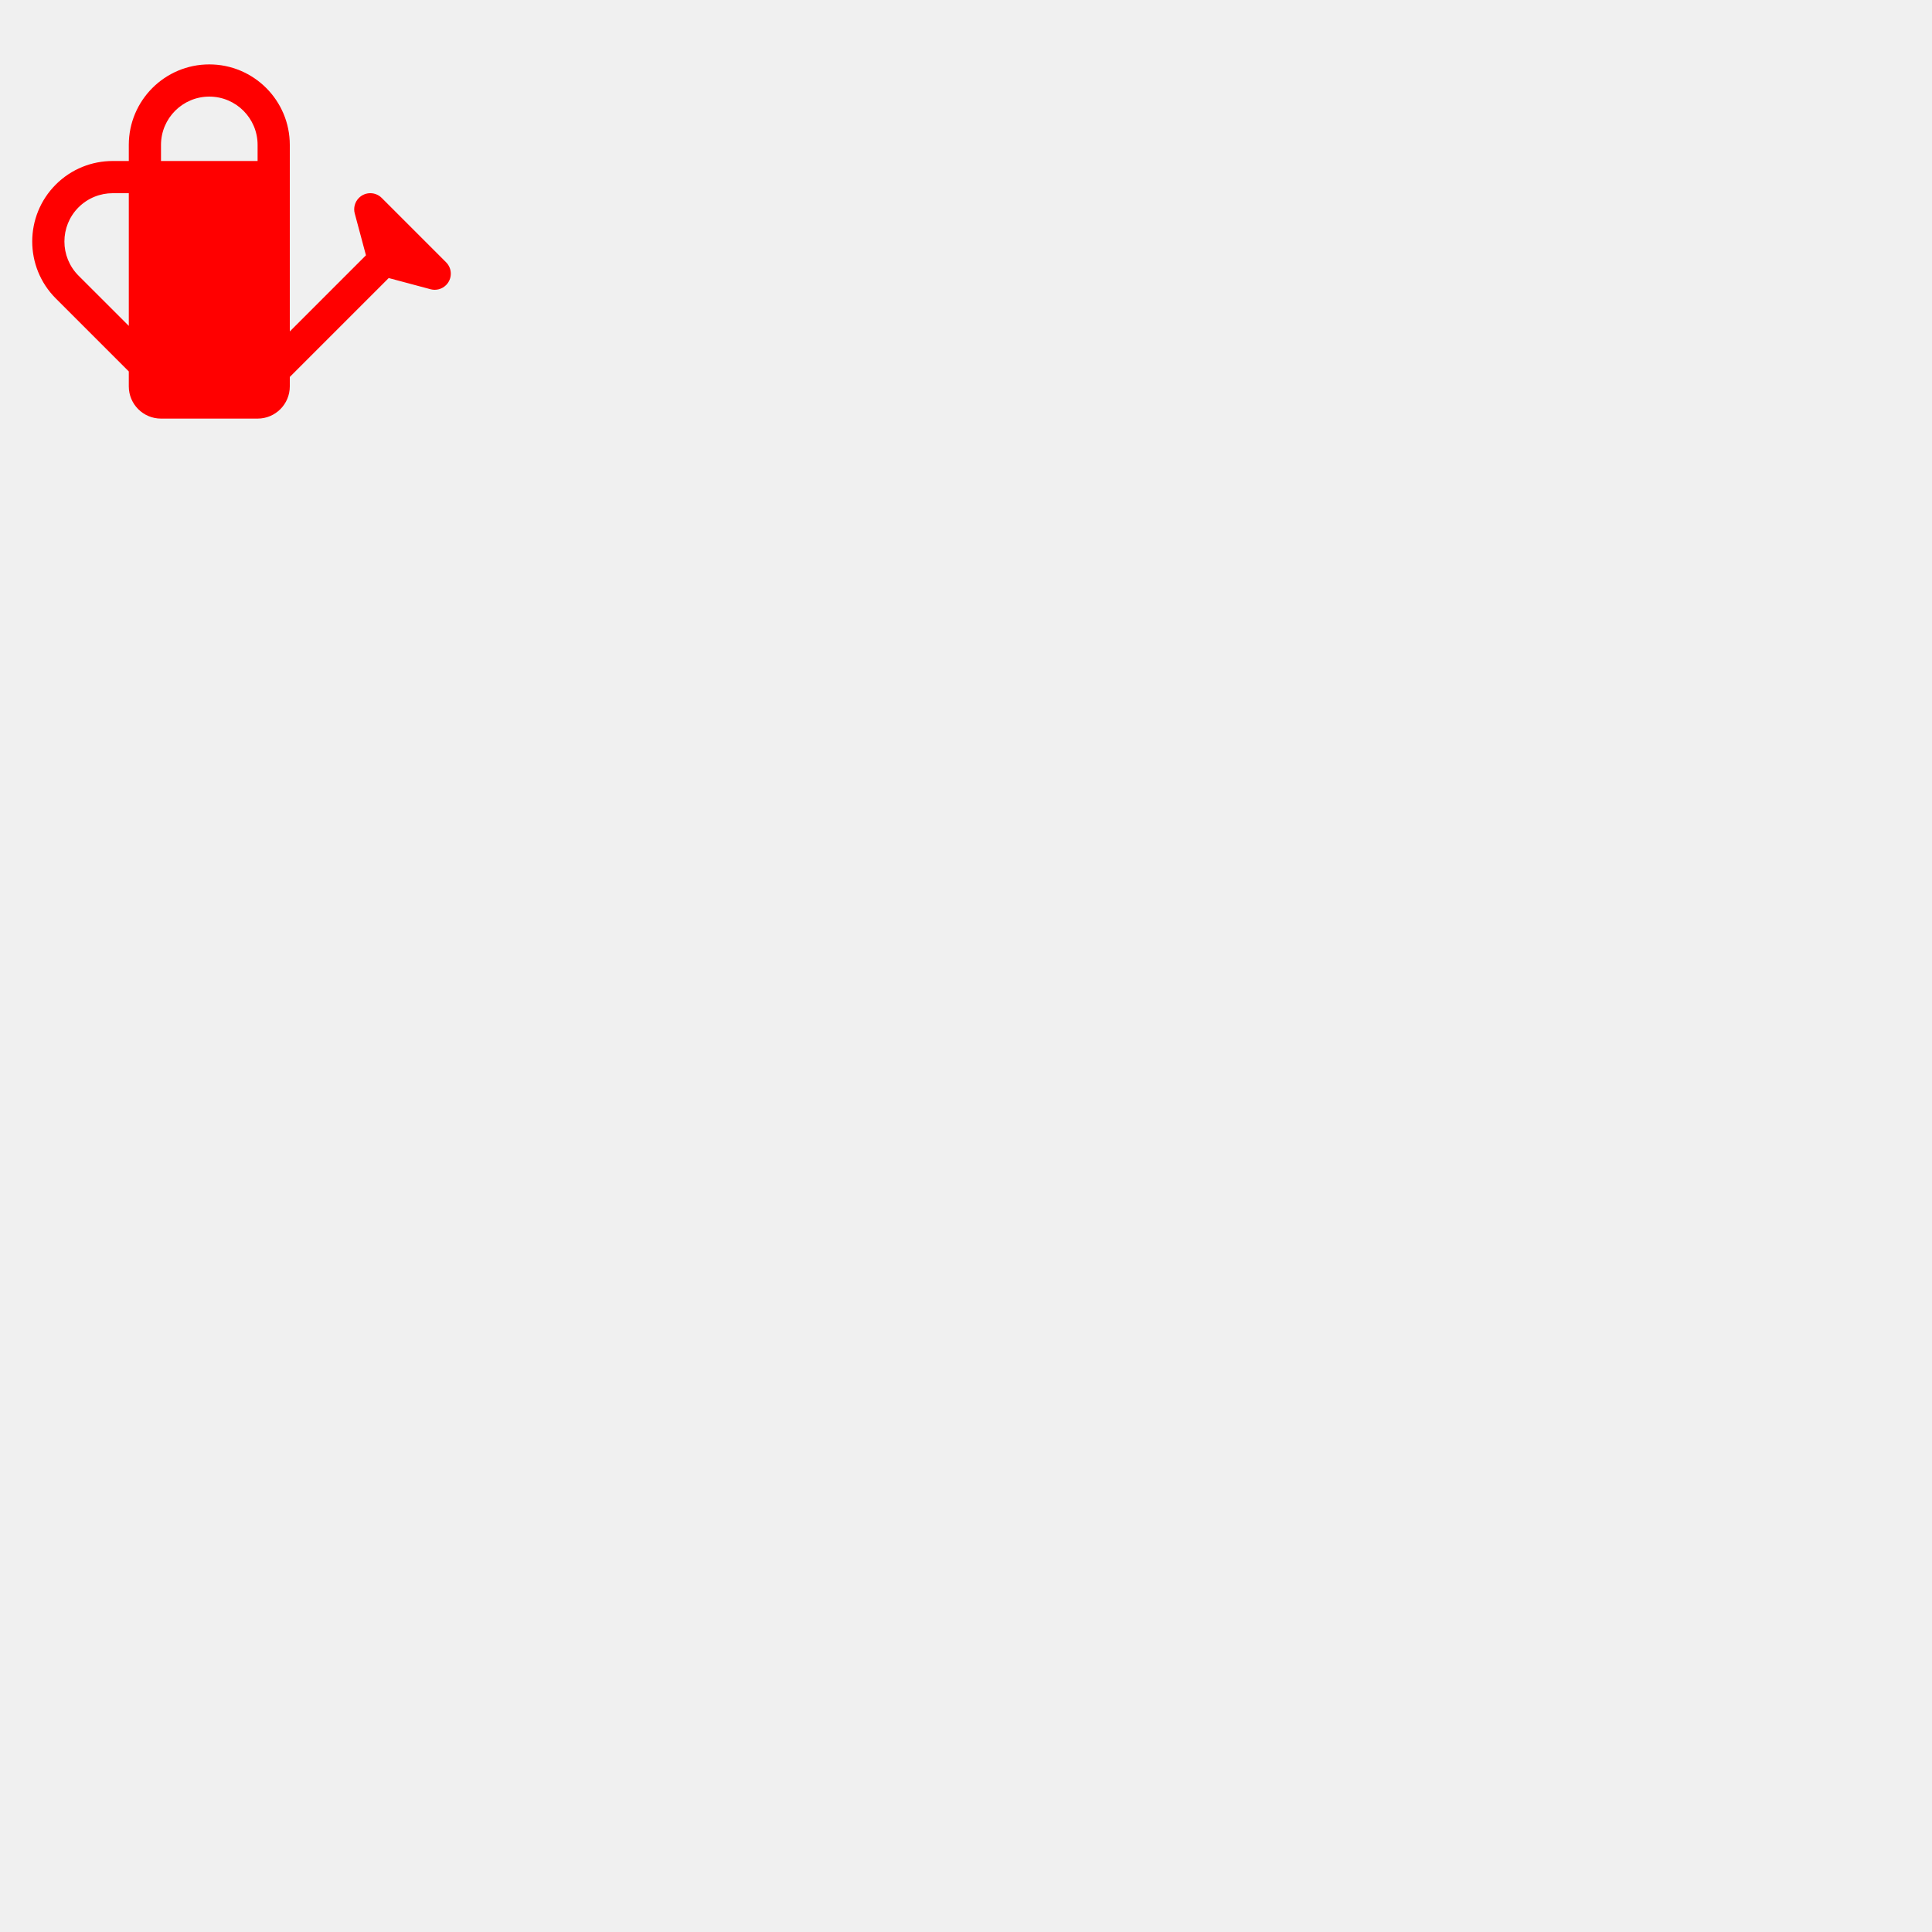
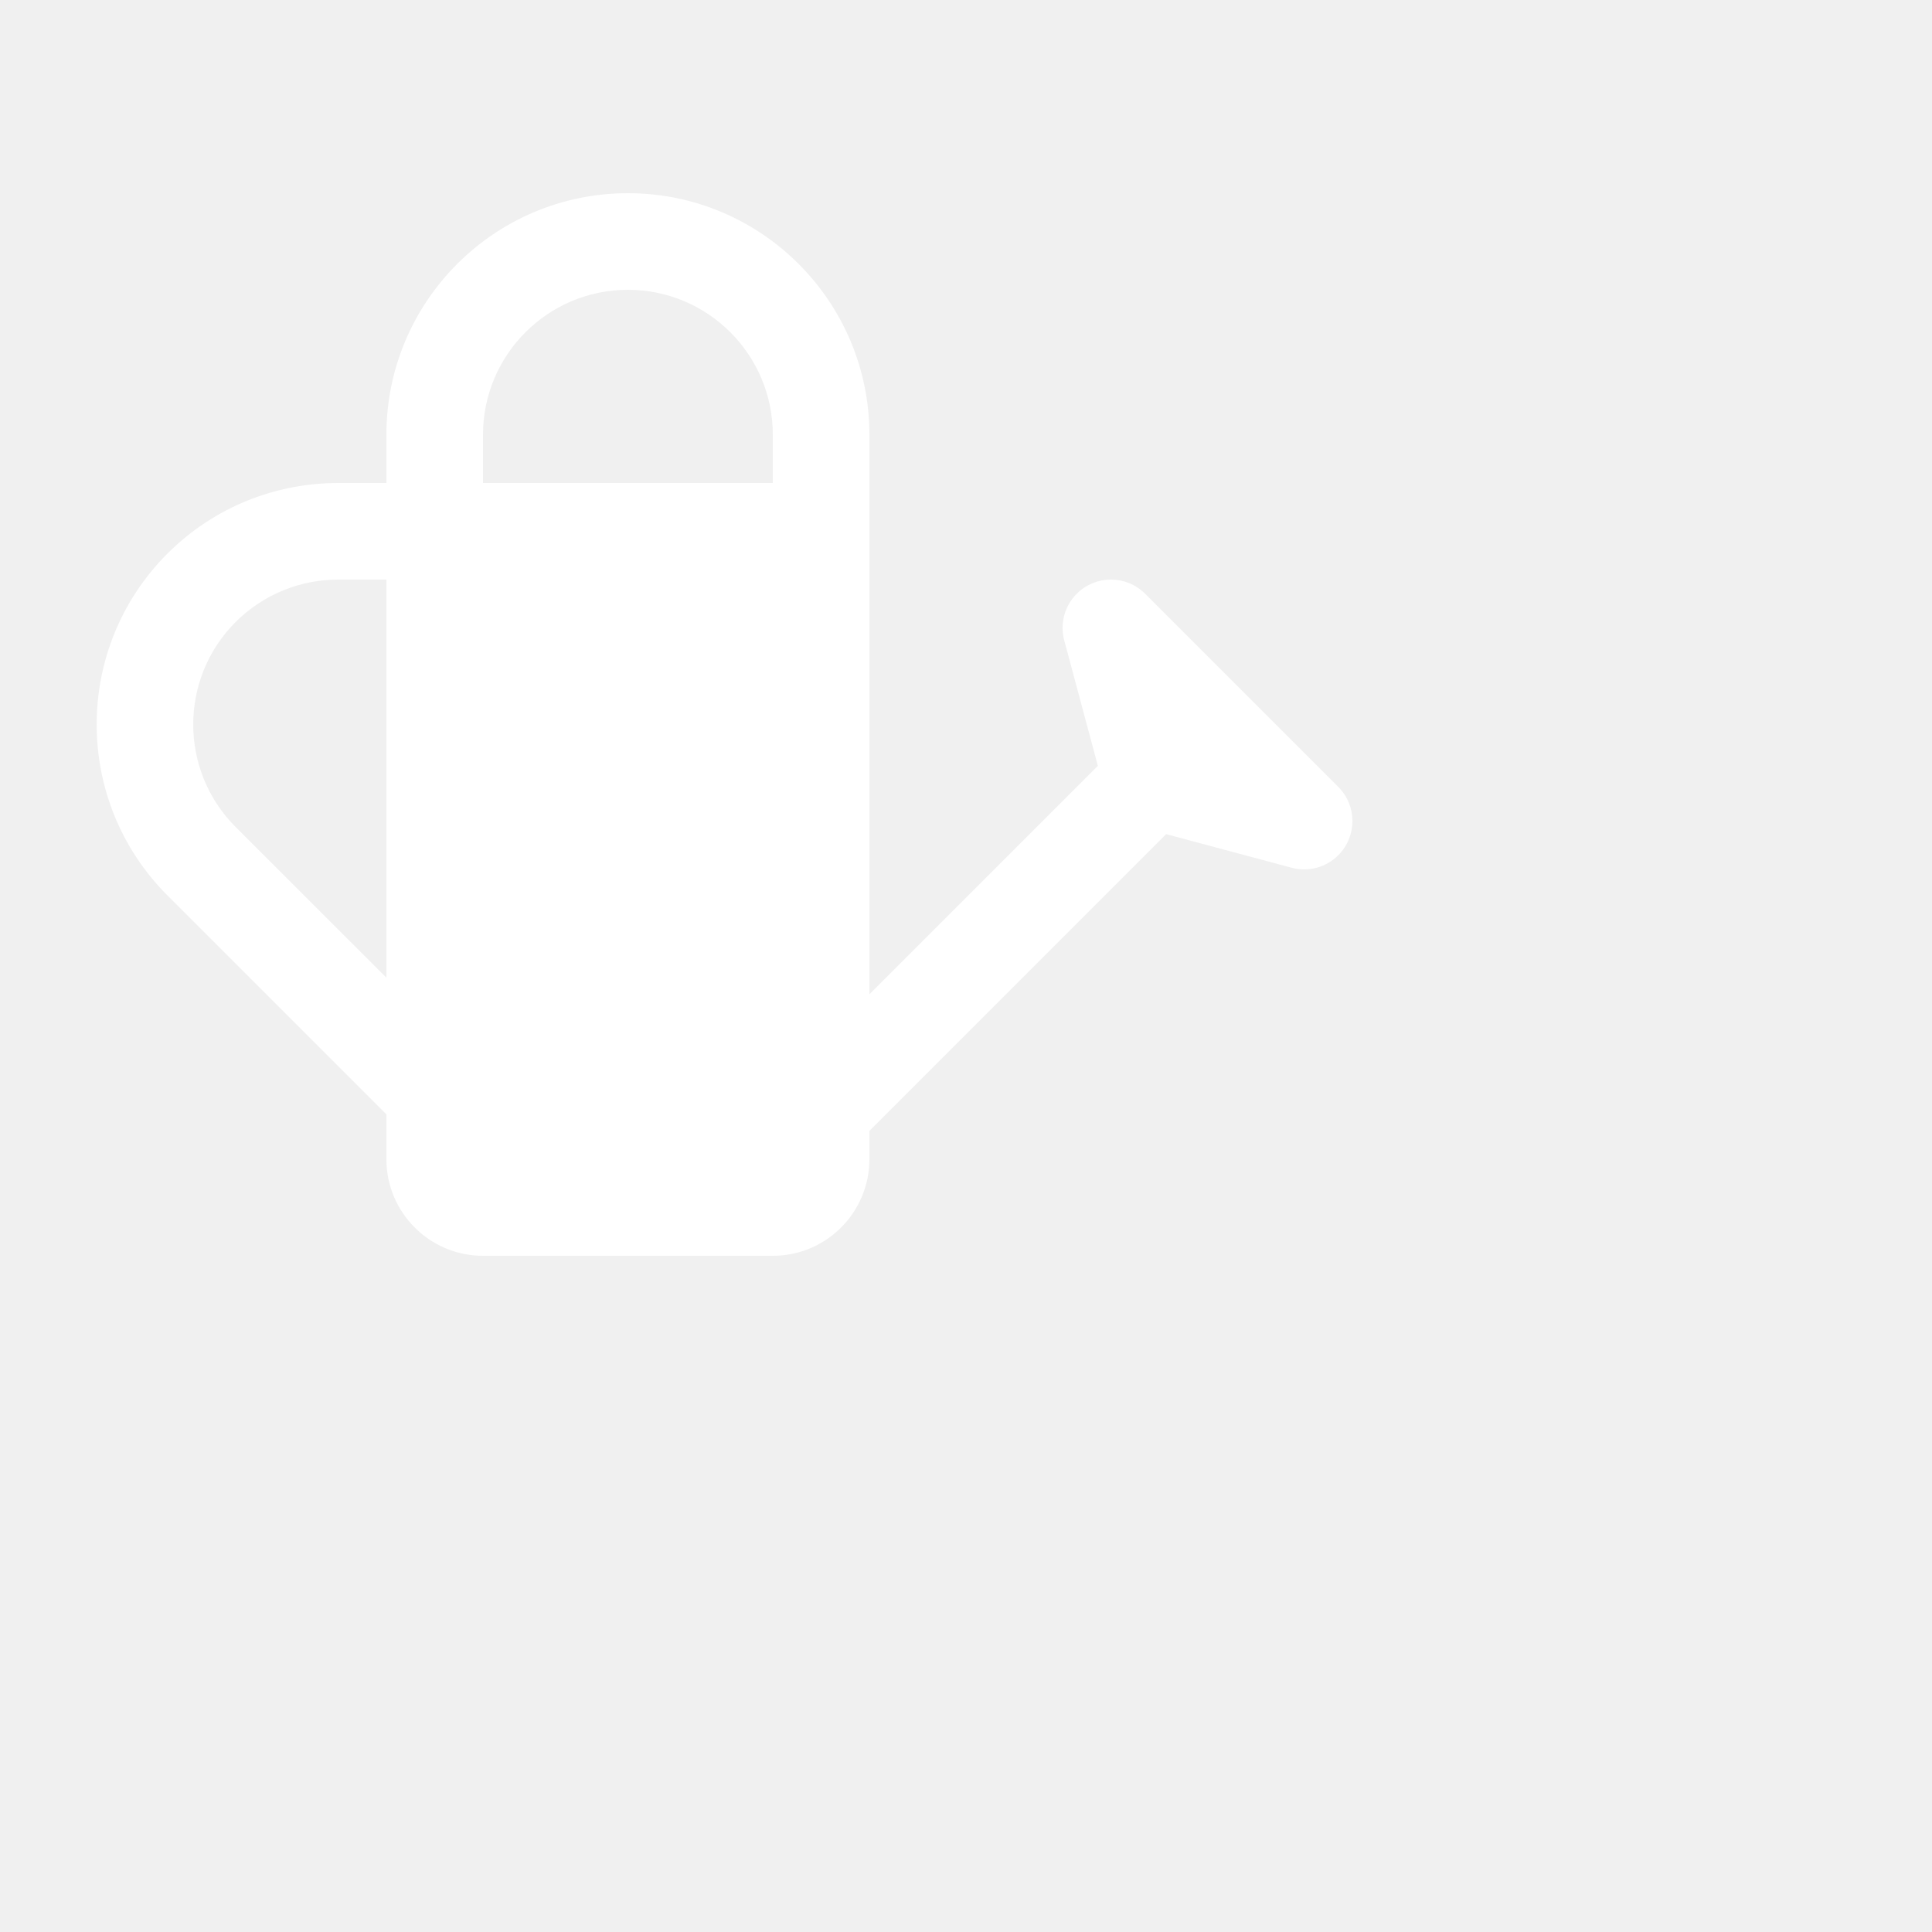
- <svg xmlns="http://www.w3.org/2000/svg" width="60px" height="60px" viewBox="0 0 60 60" version="1.1" xml:space="preserve">
-   <path d="M4,5L4,4.5C4,3.12 5.12,2 6.5,2C7.88,2 9,3.12 9,4.5L9,10.293L11.365,7.928L11.018,6.633C11.018,6.631 11.017,6.629 11.017,6.627L11.016,6.627L11.016,6.627C10.973,6.461 11.016,6.276 11.147,6.146C11.342,5.951 11.659,5.951 11.854,6.146L13.854,8.146C14.049,8.341 14.049,8.658 13.854,8.853C13.724,8.983 13.541,9.027 13.375,8.984C13.375,8.984 13.375,8.984 13.375,8.984C13.372,8.983 13.369,8.982 13.365,8.981L12.072,8.635L9,11.707L9,12C9,12.552 8.552,13 8,13L5,13C4.448,13 4,12.552 4,12L4,11.536L1.732,9.268C0.757,8.292 0.757,6.708 1.732,5.732C2.22,5.244 2.86,5 3.5,5L3.5,5L4,5ZM4,6L3.5,6L3.5,6C3.116,6 2.732,6.147 2.439,6.439C1.854,7.025 1.854,7.975 2.439,8.561L4,10.121L4,6ZM8,5L8,4.5C8,3.672 7.328,3 6.5,3C5.672,3 5,3.672 5,4.5L5,5L8,5Z" style="fill:red;" />
+ <svg xmlns="http://www.w3.org/2000/svg" width="85px" height="85px" viewBox="0 0 20 20" version="1.1" xml:space="preserve" fill="#fff">
+   <path d="M4,5L4,4.5C4,3.12 5.12,2 6.5,2C7.88,2 9,3.12 9,4.5L9,10.293L11.365,7.928L11.018,6.633C11.018,6.631 11.017,6.629 11.017,6.627L11.016,6.627L11.016,6.627C10.973,6.461 11.016,6.276 11.147,6.146C11.342,5.951 11.659,5.951 11.854,6.146L13.854,8.146C14.049,8.341 14.049,8.658 13.854,8.853C13.724,8.983 13.541,9.027 13.375,8.984C13.375,8.984 13.375,8.984 13.375,8.984C13.372,8.983 13.369,8.982 13.365,8.981L12.072,8.635L9,11.707L9,12C9,12.552 8.552,13 8,13L5,13C4.448,13 4,12.552 4,12L4,11.536L1.732,9.268C0.757,8.292 0.757,6.708 1.732,5.732C2.22,5.244 2.86,5 3.5,5L3.5,5L4,5ZM4,6L3.5,6L3.5,6C3.116,6 2.732,6.147 2.439,6.439C1.854,7.025 1.854,7.975 2.439,8.561L4,10.121L4,6ZM8,5L8,4.5C8,3.672 7.328,3 6.5,3C5.672,3 5,3.672 5,4.5L5,5L8,5Z" />
</svg>
